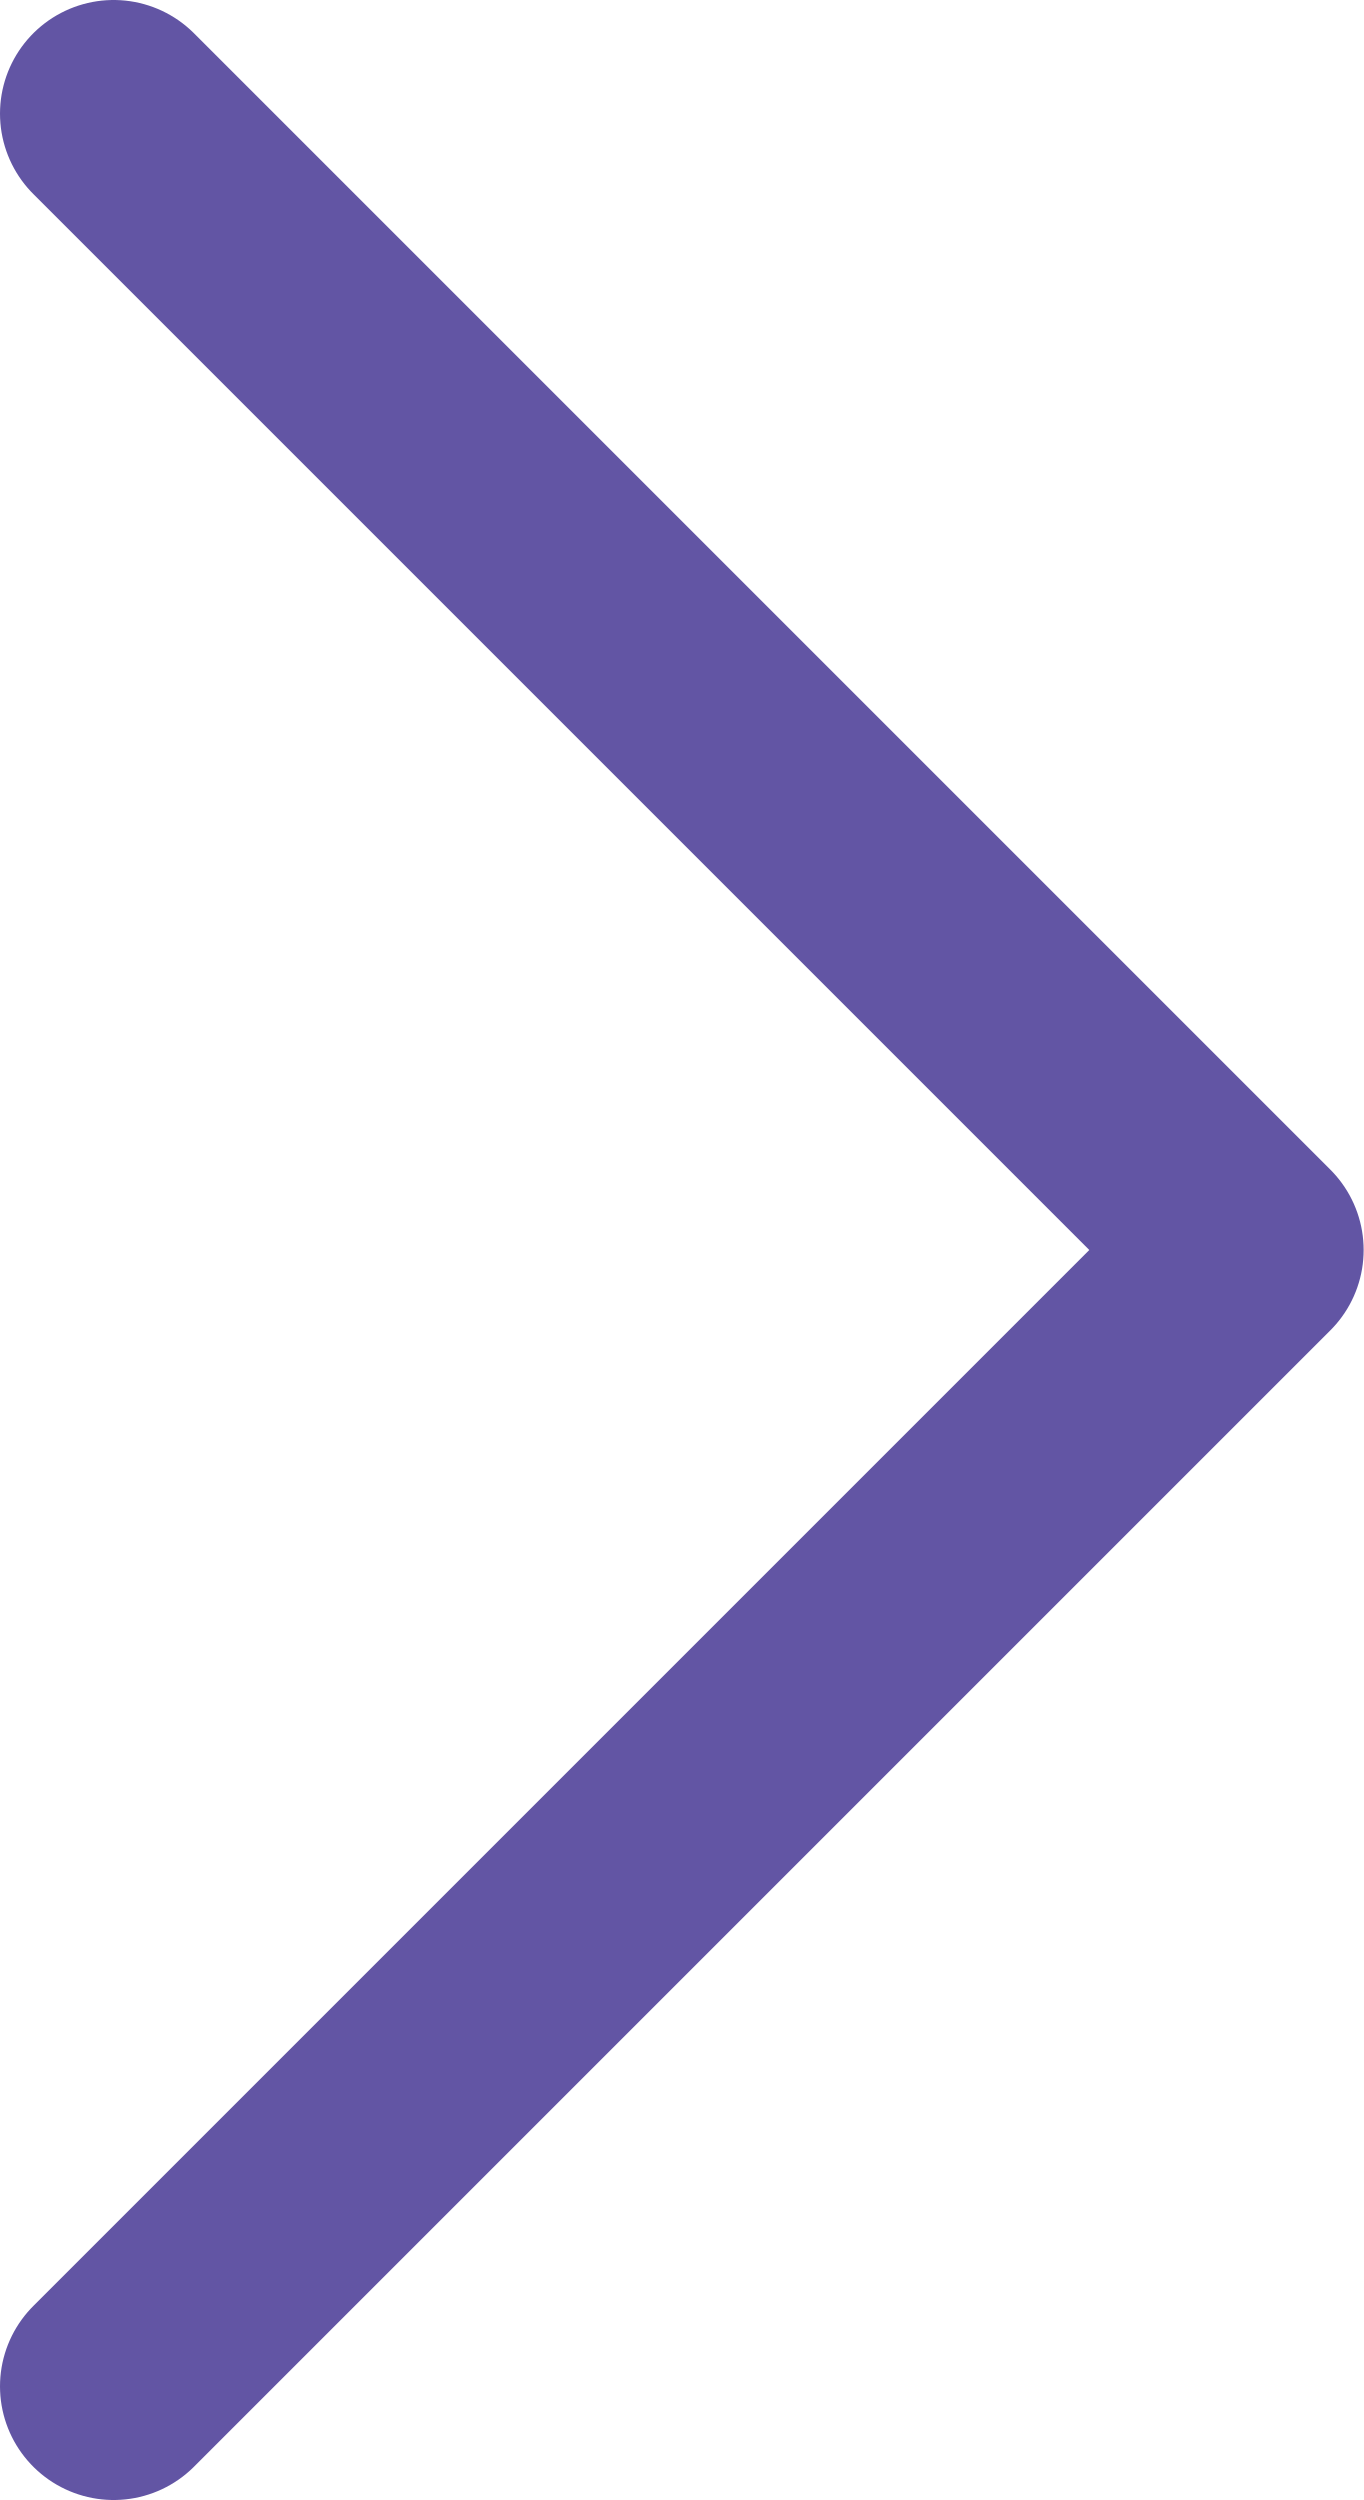
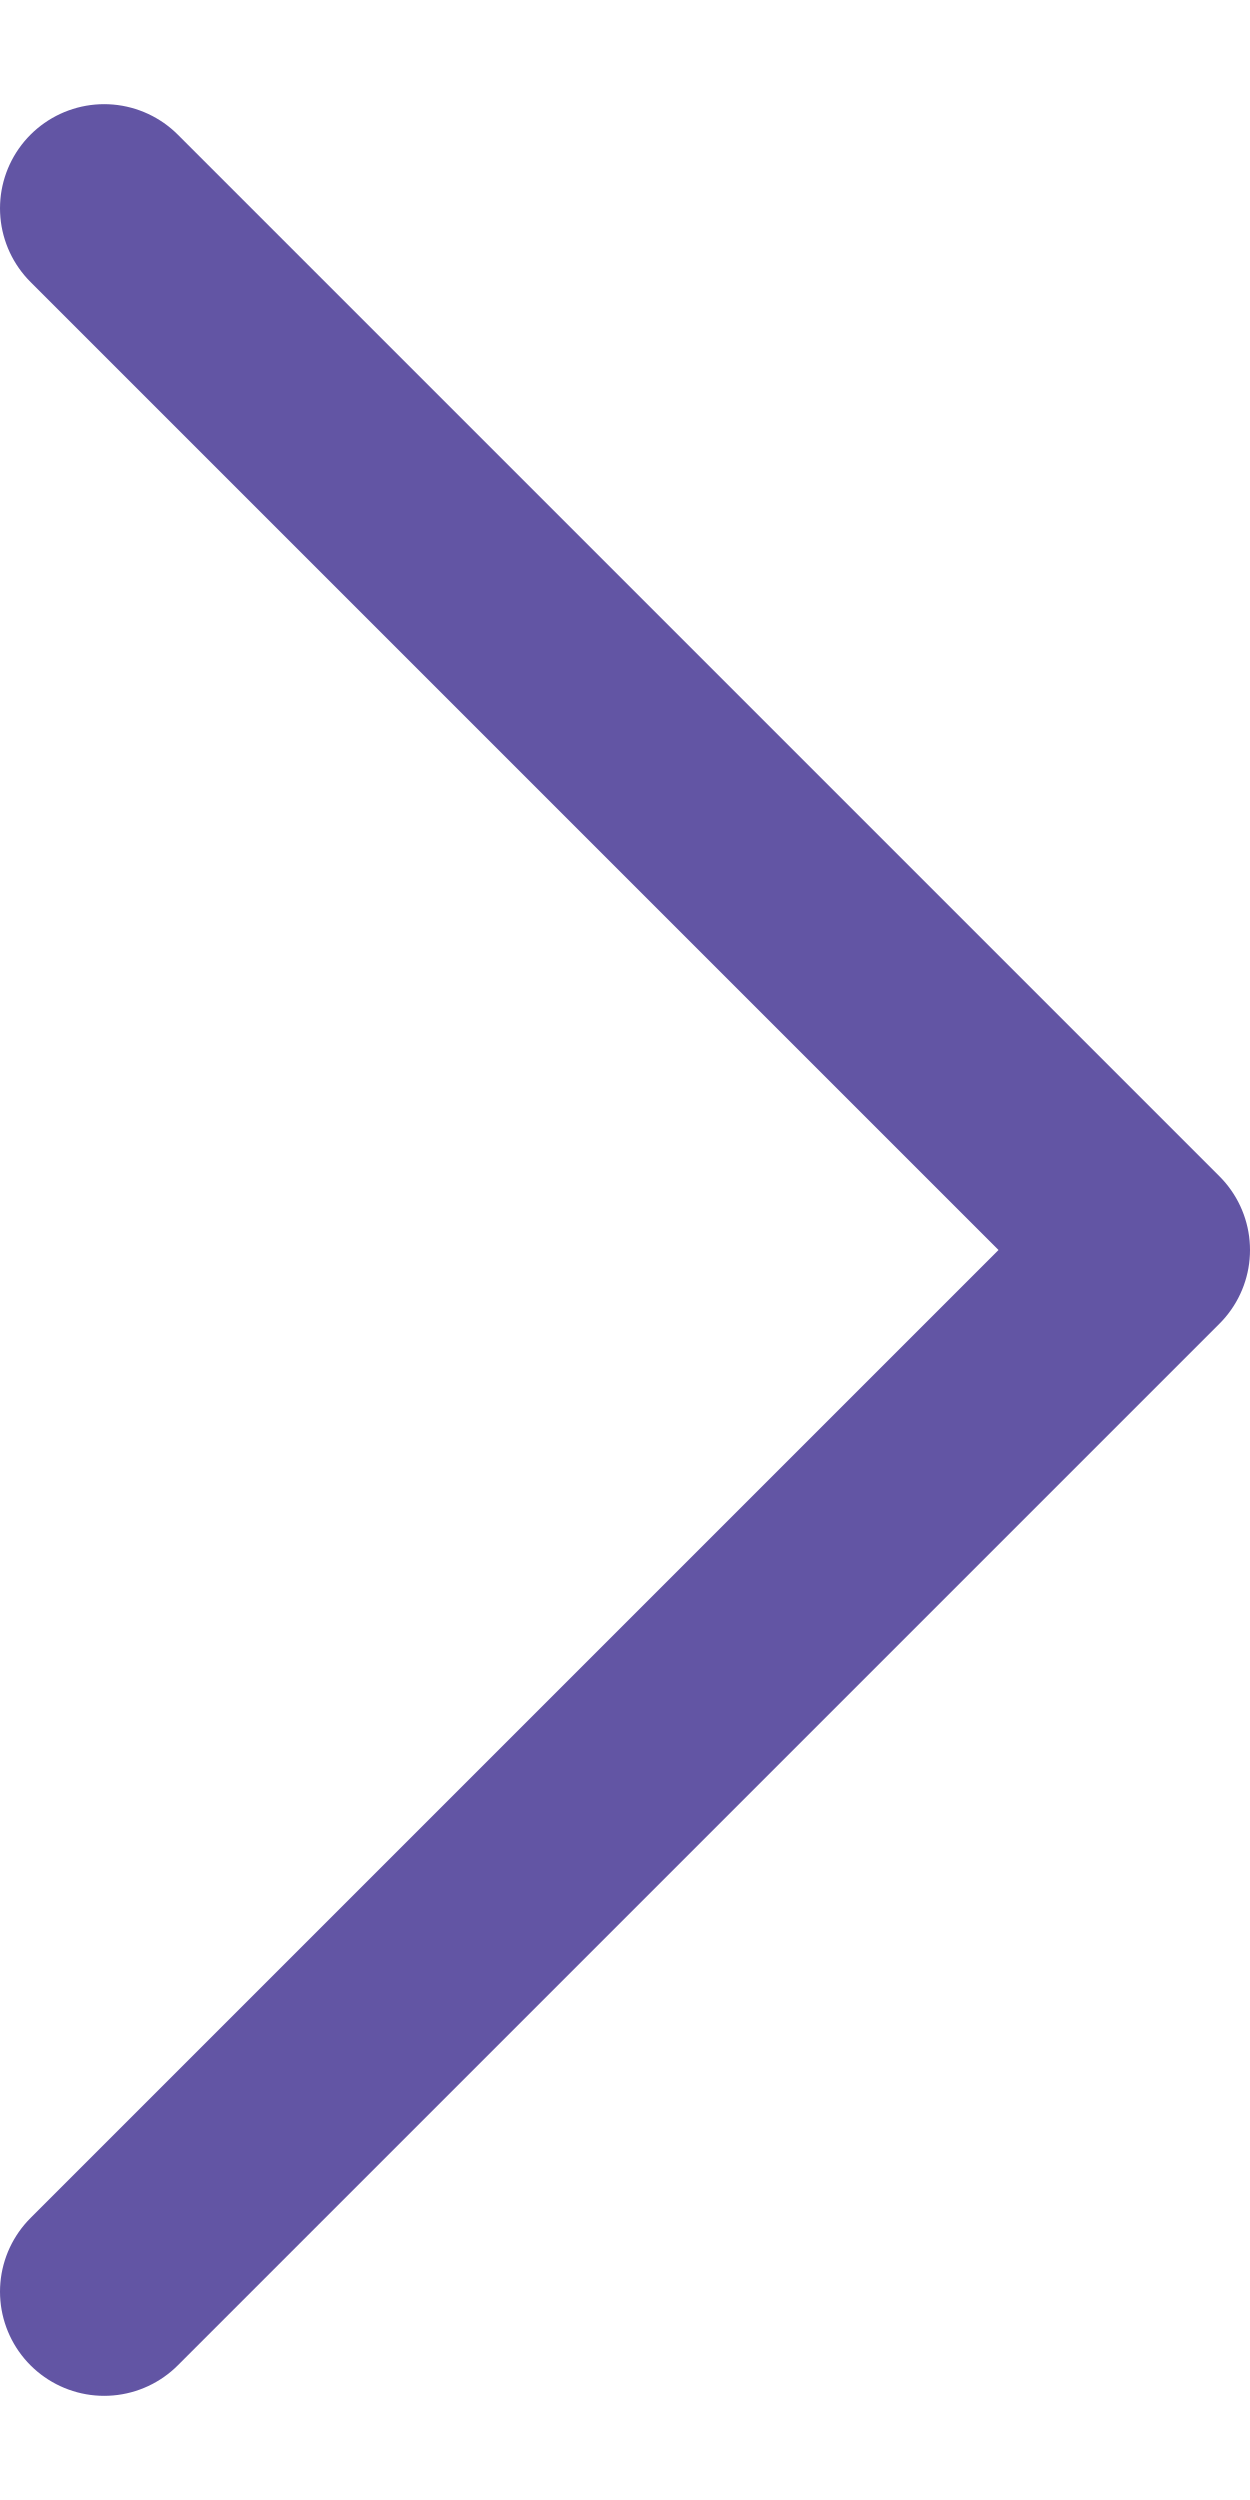
- <svg xmlns="http://www.w3.org/2000/svg" width="12" height="22" viewBox="0 0 12 22" fill="none">
+ <svg xmlns="http://www.w3.org/2000/svg" width="10" height="20" viewBox="0 0 12 22" fill="none">
  <path d="M1 1L11 11L1 21" stroke="#6255A4" stroke-width="2" stroke-linecap="round" stroke-linejoin="round" />
</svg>
